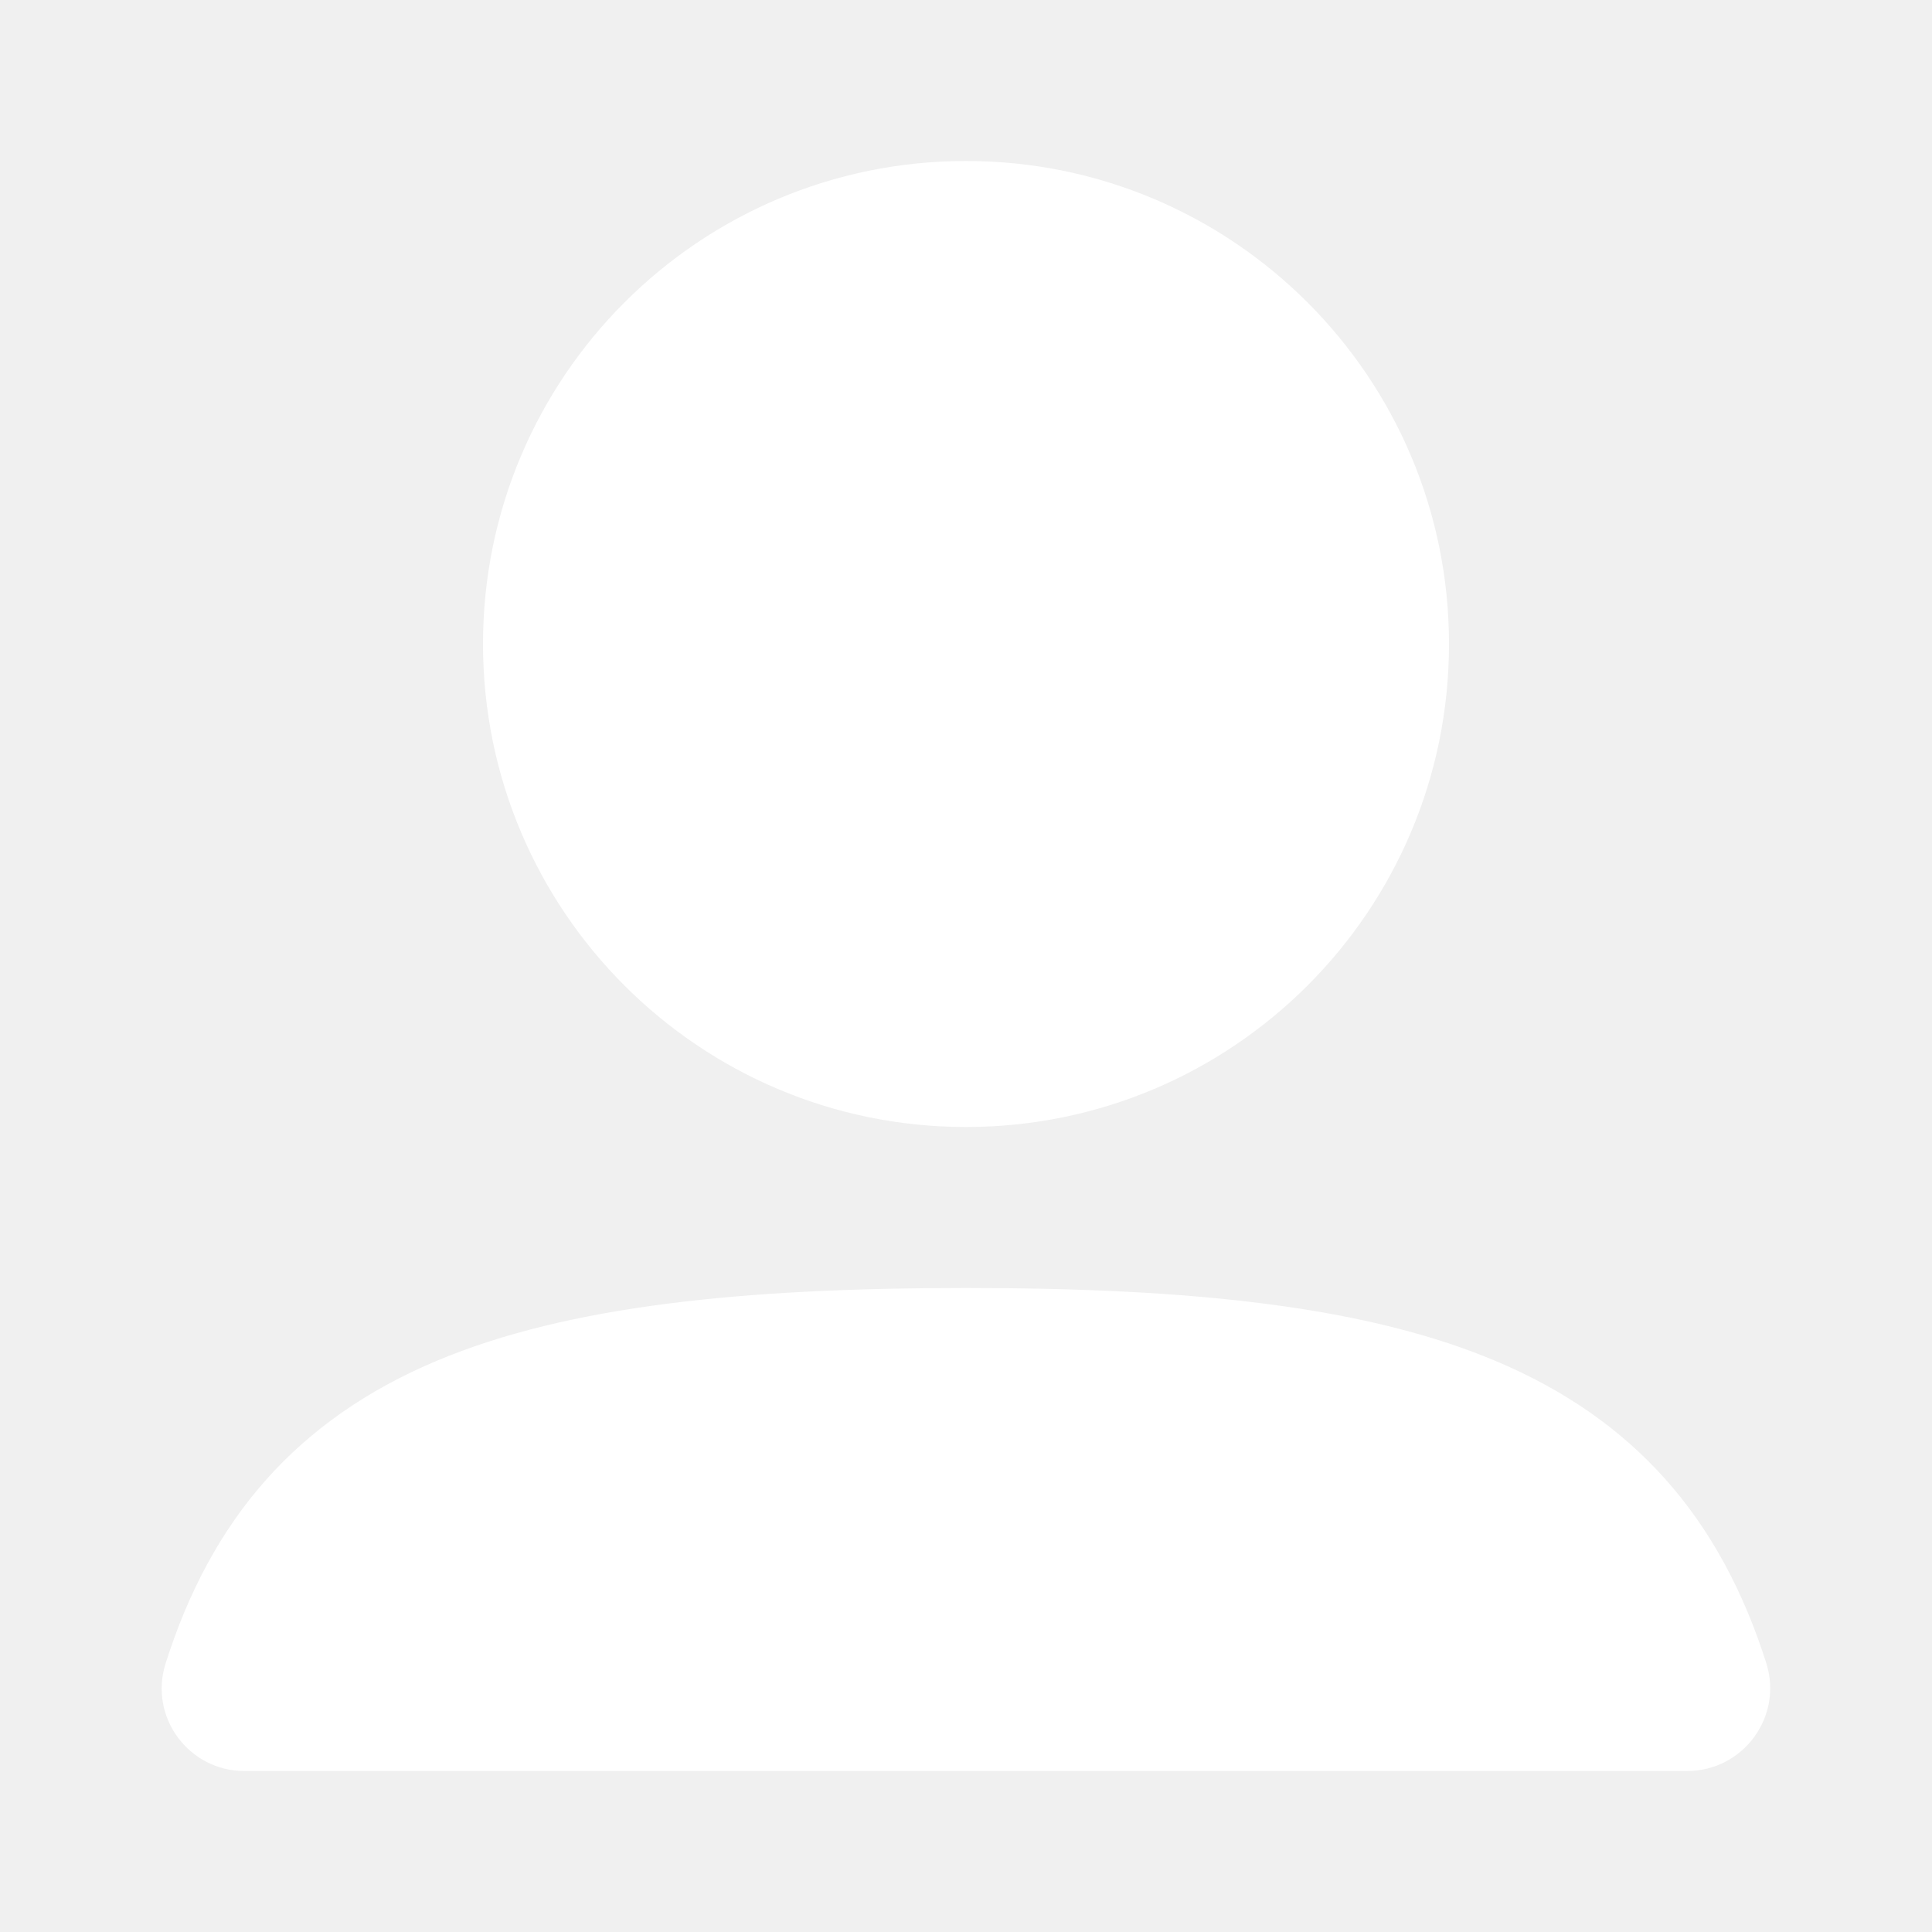
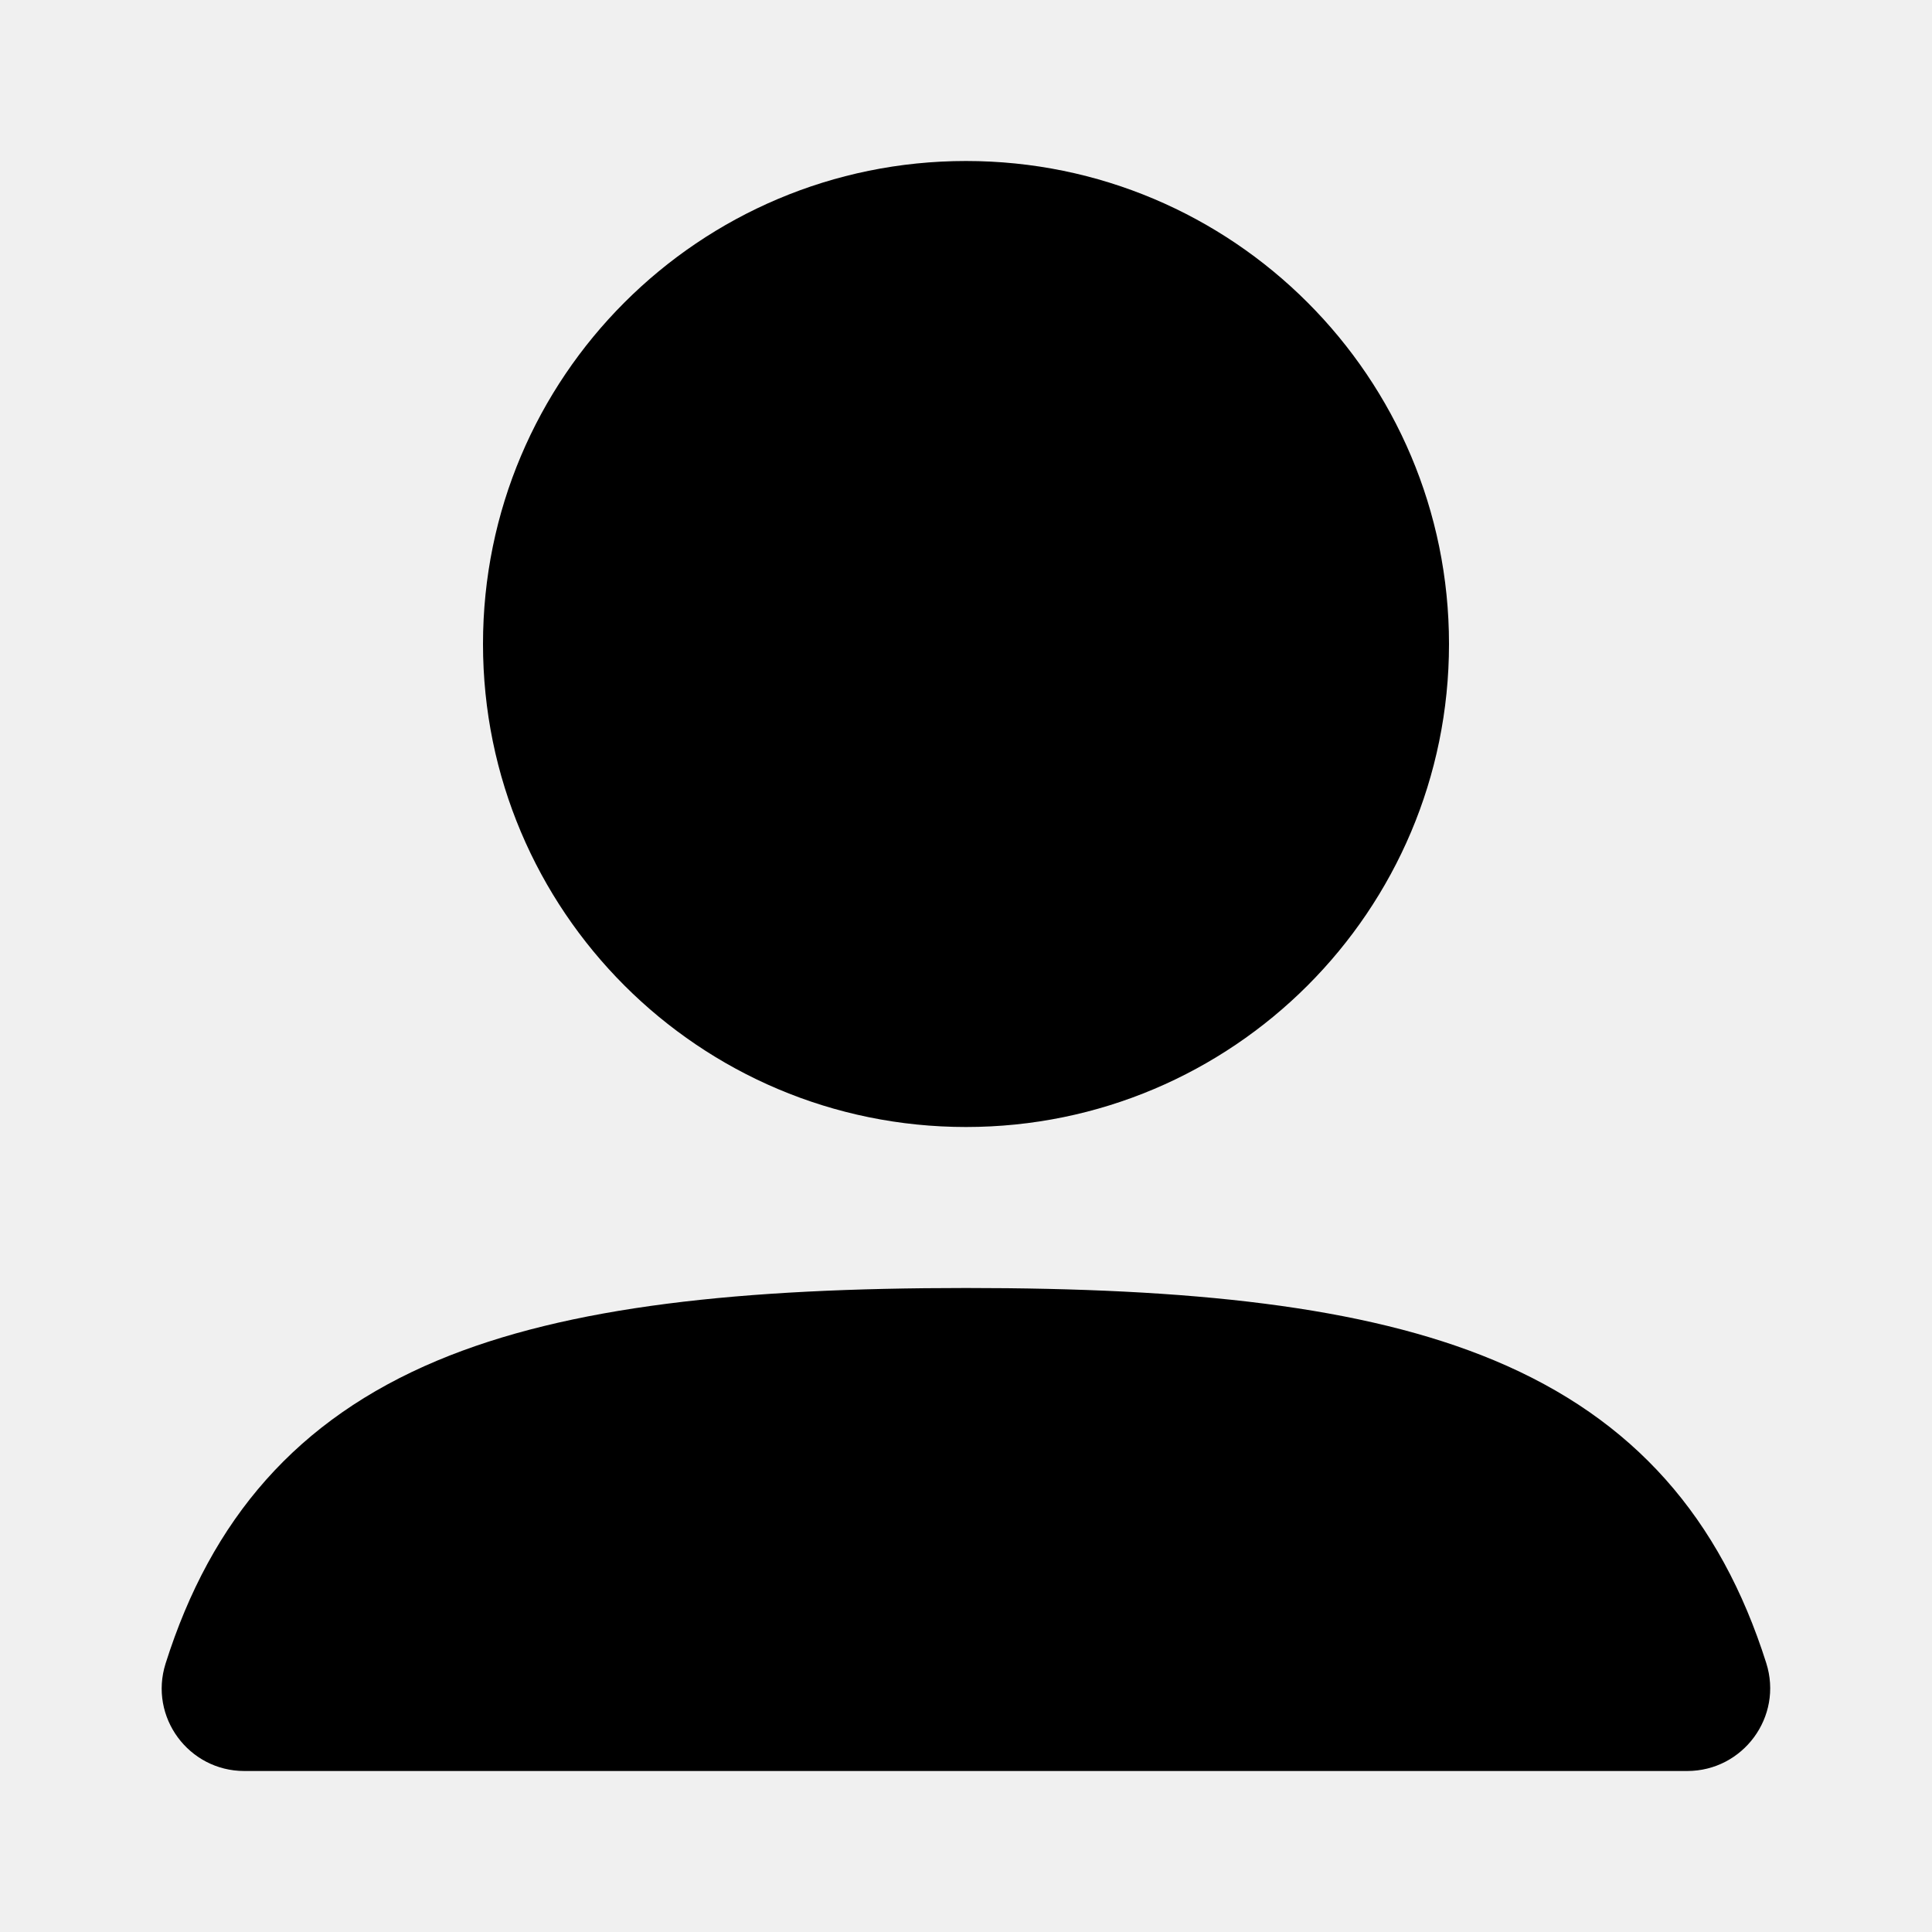
- <svg xmlns="http://www.w3.org/2000/svg" width="800px" height="800px" viewBox="0 0 24 24" fill="#FFF">
+ <svg xmlns="http://www.w3.org/2000/svg" width="800px" height="800px" viewBox="0 0 24 24">
  <path fill-rule="evenodd" clip-rule="evenodd" d="M6 8C6 4.686 8.686 2 12 2C15.314 2 18 4.686 18 8C18 11.314 15.314 14 12 14C8.686 14 6 11.314 6 8Z" />
  <path fill-rule="evenodd" clip-rule="evenodd" d="M5.431 16.902C7.056 16.221 9.223 16 12 16C14.771 16 16.935 16.22 18.559 16.898C20.301 17.625 21.371 18.861 21.941 20.659C22.153 21.327 21.652 22 20.959 22H3.035C2.345 22 1.847 21.33 2.057 20.665C2.625 18.868 3.691 17.632 5.431 16.902Z" />
</svg>
